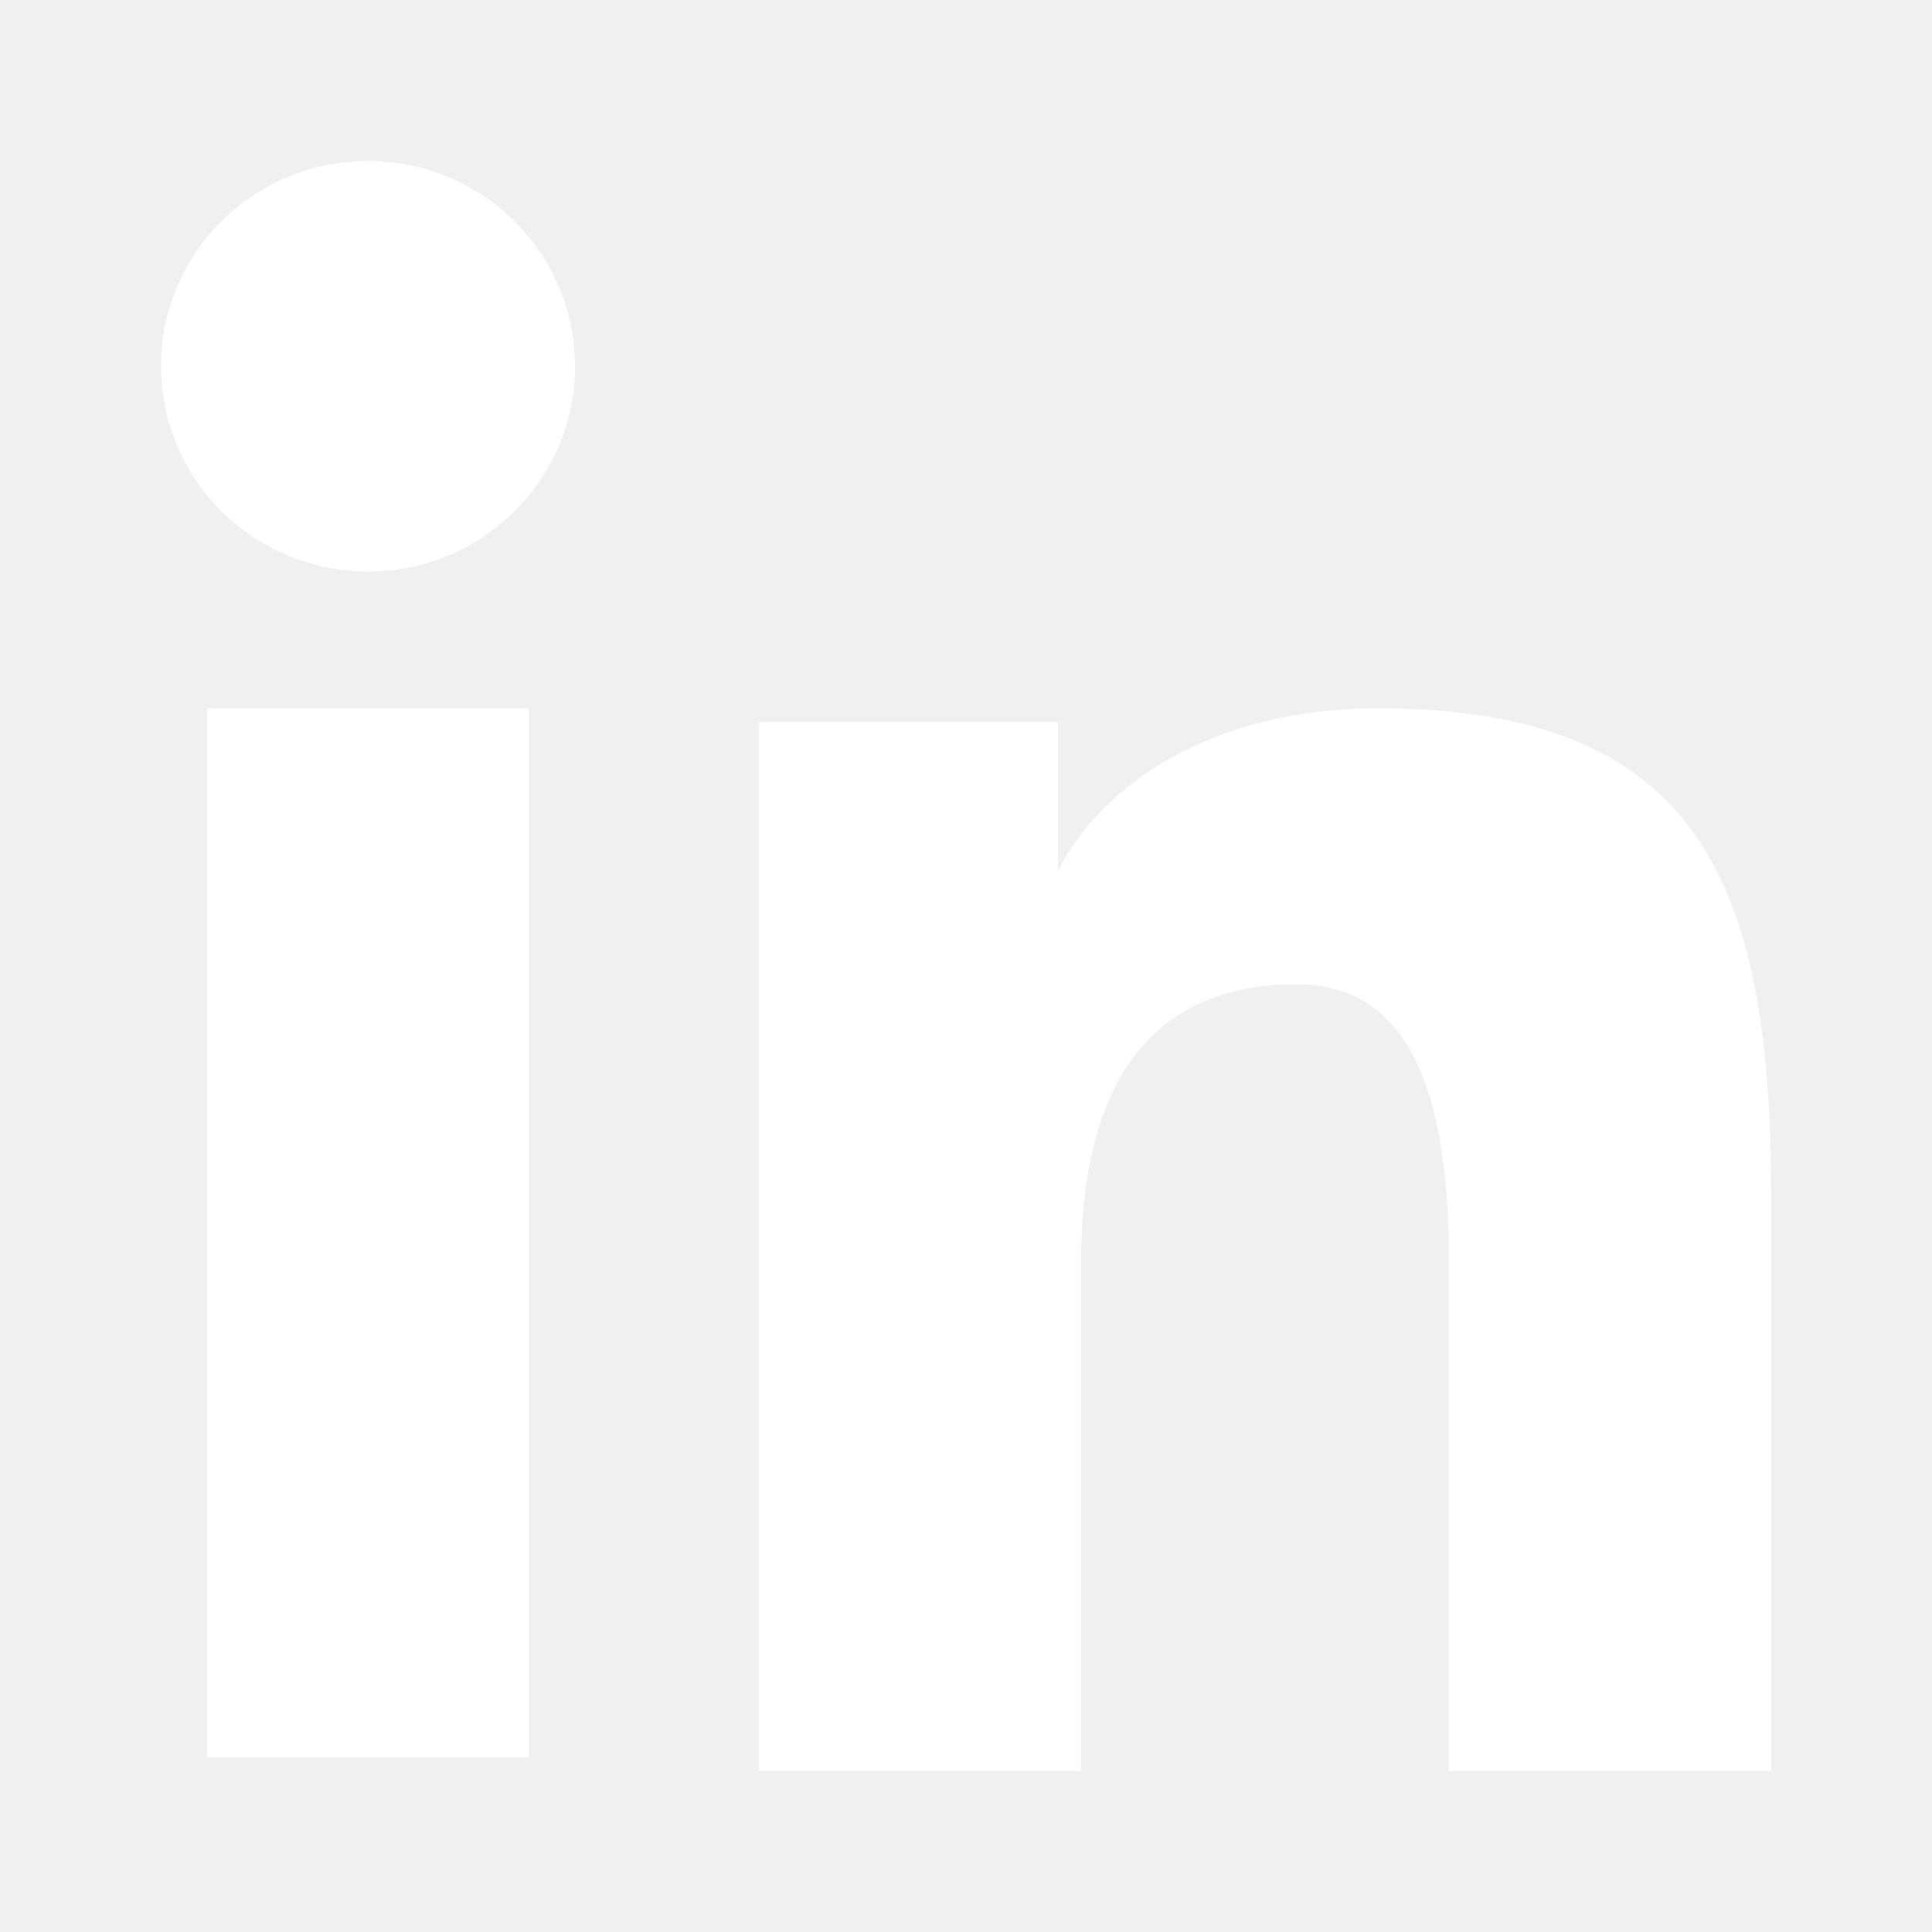
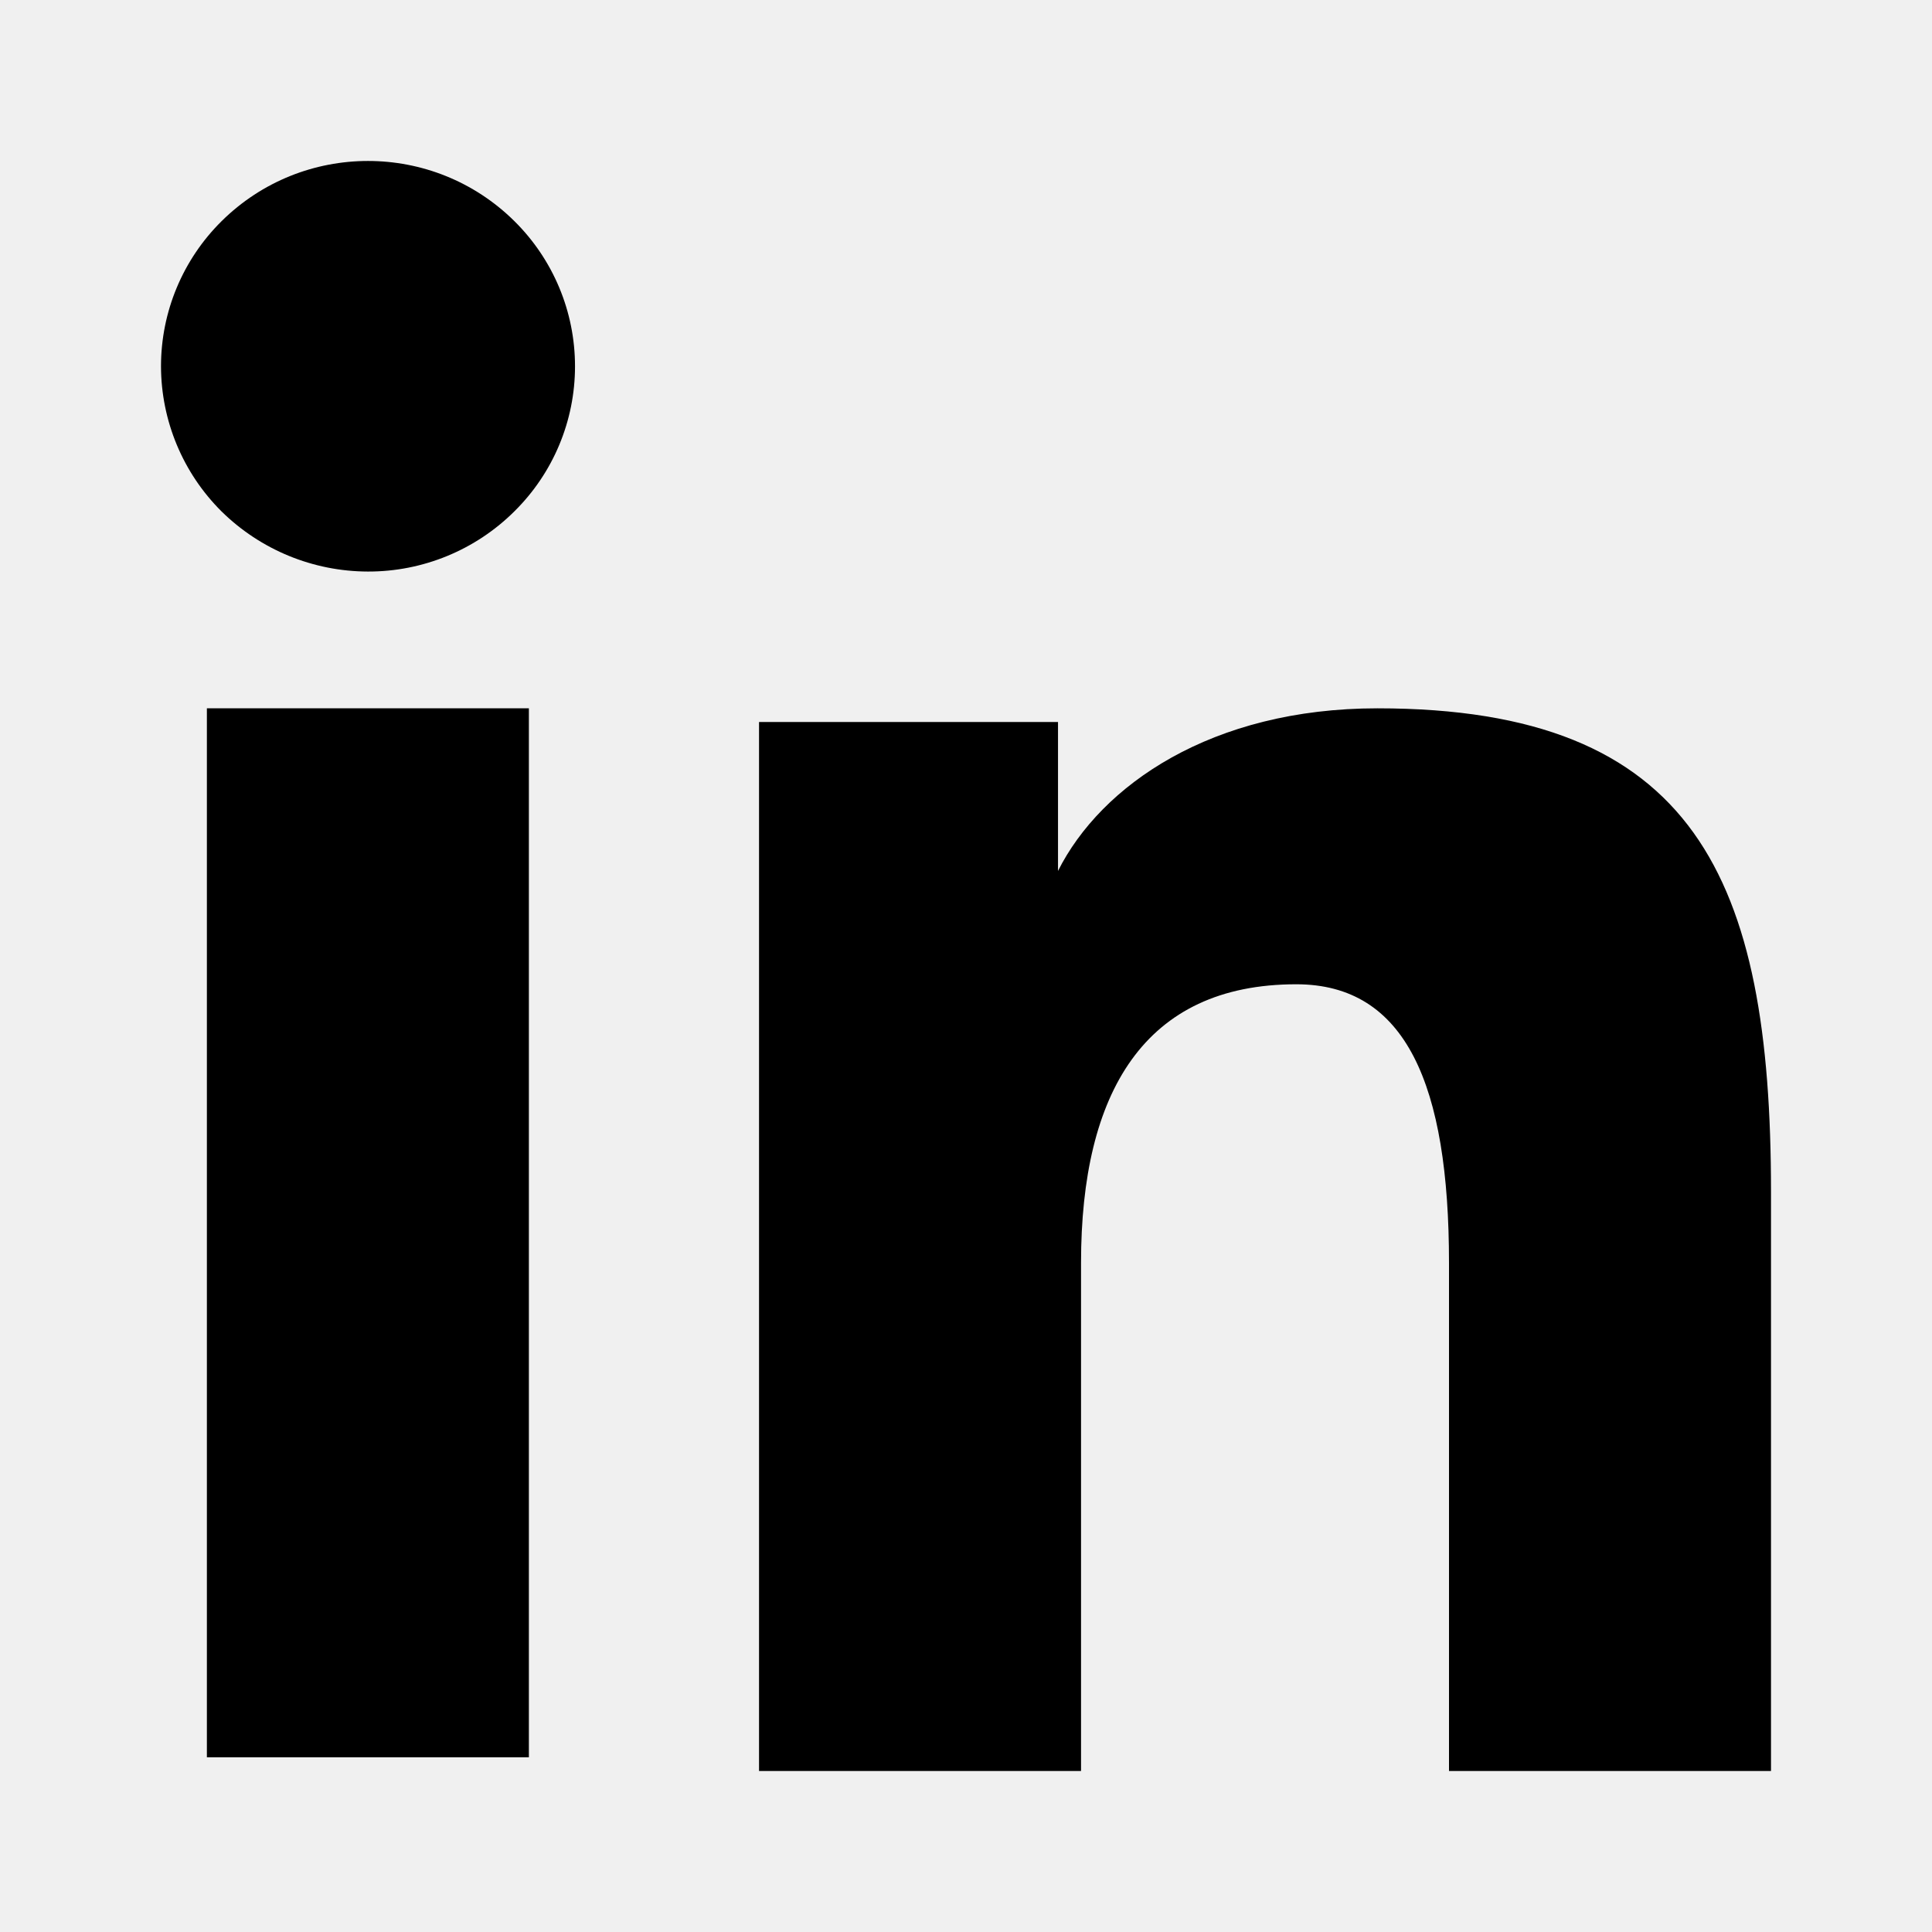
<svg xmlns="http://www.w3.org/2000/svg" fill="none" viewBox="0 0 24 24">
-   <path fill="#fff" fill-rule="evenodd" d="M9.429 8.969h3.714v1.85c.535-1.064 1.907-2.02 3.968-2.02 3.951 0 4.889 2.118 4.889 6.004V22h-4v-6.312c0-2.213-.535-3.461-1.897-3.461-1.889 0-2.674 1.345-2.674 3.46V22h-4zM2.57 21.83h4V8.799h-4zM7.143 4.55a2.53 2.53 0 0 1-.753 1.802 2.57 2.57 0 0 1-1.82.748 2.6 2.6 0 0 1-1.818-.747A2.55 2.55 0 0 1 2 4.55c0-.677.27-1.325.753-1.803a2.586 2.586 0 0 1 3.637 0c.483.478.753 1.126.753 1.803" clip-rule="evenodd" />
+   <path fill="currentColor" fill-rule="evenodd" d="M9.429 8.969h3.714v1.85c.535-1.064 1.907-2.02 3.968-2.02 3.951 0 4.889 2.118 4.889 6.004V22h-4v-6.312c0-2.213-.535-3.461-1.897-3.461-1.889 0-2.674 1.345-2.674 3.46V22h-4zM2.57 21.83h4V8.799h-4zM7.143 4.55a2.53 2.53 0 0 1-.753 1.802 2.57 2.57 0 0 1-1.82.748 2.6 2.6 0 0 1-1.818-.747A2.55 2.55 0 0 1 2 4.55c0-.677.27-1.325.753-1.803a2.586 2.586 0 0 1 3.637 0c.483.478.753 1.126.753 1.803" clip-rule="evenodd" />
</svg>
